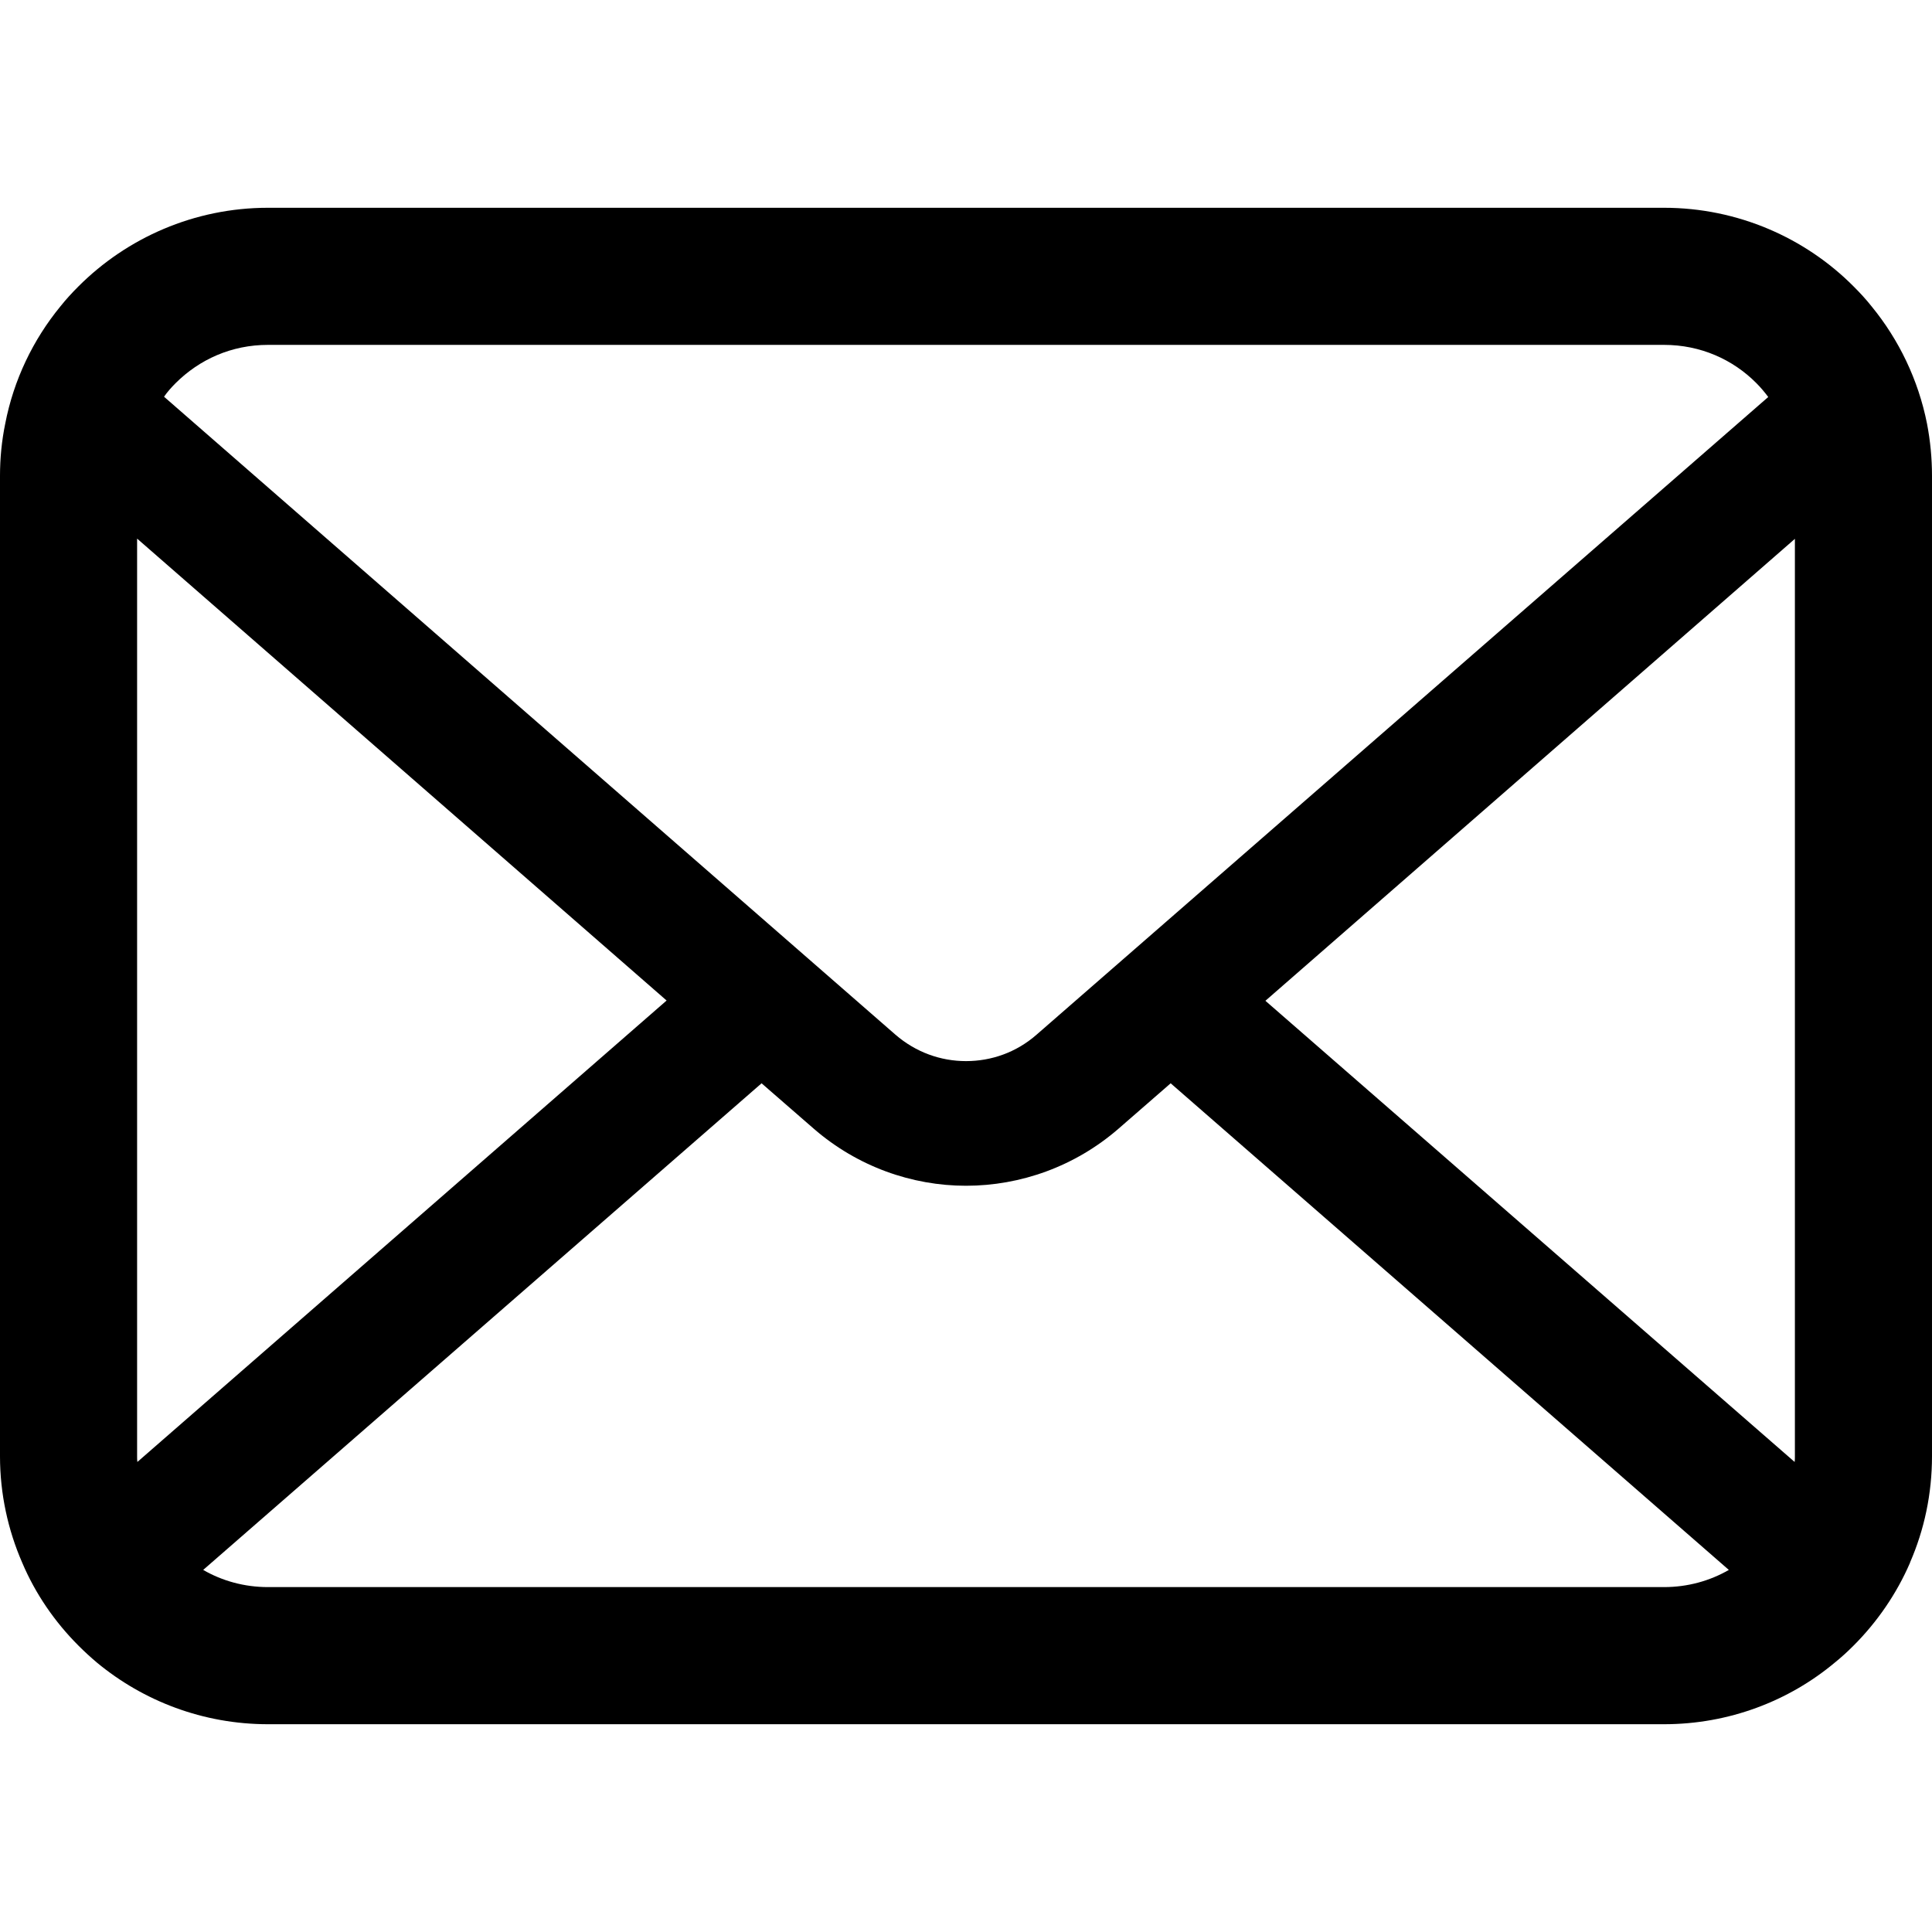
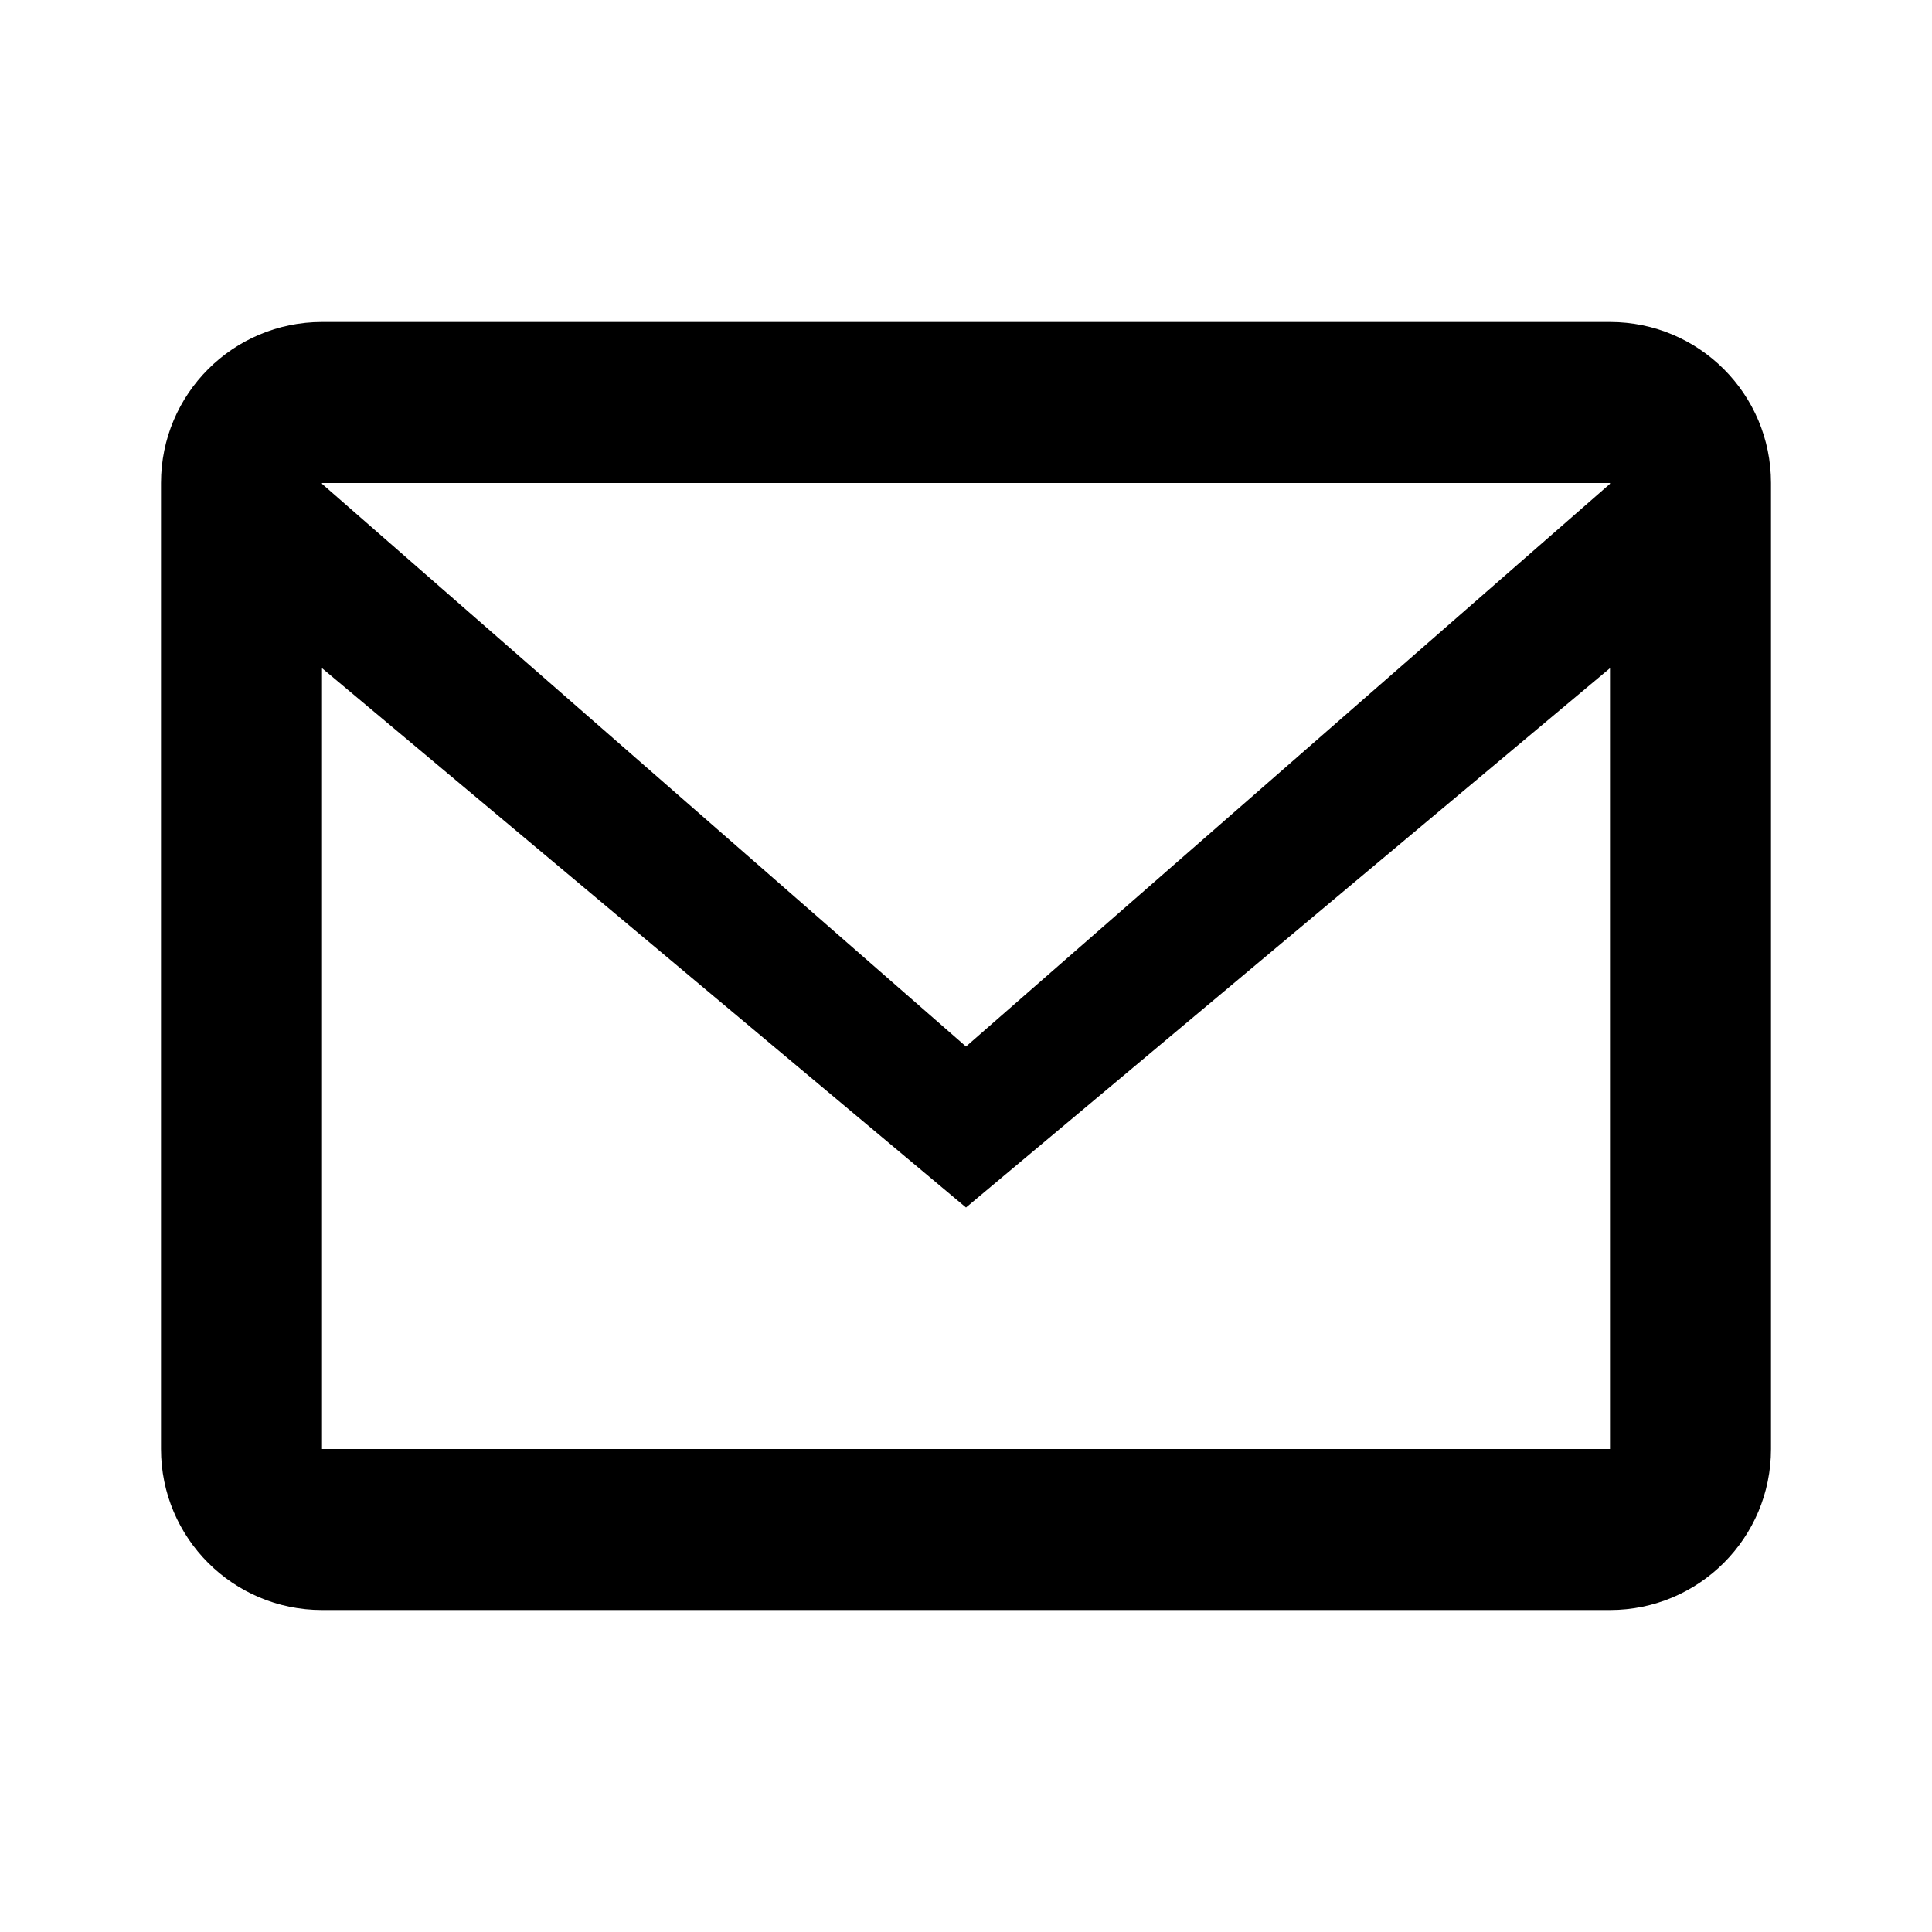
- <svg xmlns="http://www.w3.org/2000/svg" height="800px" width="800px" version="1.1" id="_x32_" viewBox="0 0 512 512" xml:space="preserve">
-   <style type="text/css">
- 	.st0{fill:#000000;}
- </style>
-   <g>
-     <path class="st0" d="M510.678,112.275c-2.308-11.626-7.463-22.265-14.662-31.054c-1.518-1.915-3.104-3.63-4.823-5.345   c-12.755-12.818-30.657-20.814-50.214-20.814H71.021c-19.557,0-37.395,7.996-50.21,20.814c-1.715,1.715-3.301,3.43-4.823,5.345   C8.785,90.009,3.63,100.649,1.386,112.275C0.464,116.762,0,121.399,0,126.087V385.92c0,9.968,2.114,19.55,5.884,28.203   c3.497,8.26,8.653,15.734,14.926,22.001c1.59,1.586,3.169,3.044,4.892,4.494c12.286,10.175,28.145,16.32,45.319,16.32h369.958   c17.18,0,33.108-6.145,45.323-16.384c1.718-1.386,3.305-2.844,4.891-4.43c6.27-6.267,11.425-13.741,14.994-22.001v-0.064   c3.769-8.653,5.812-18.171,5.812-28.138V126.087C512,121.399,511.543,116.762,510.678,112.275z M46.509,101.571   c6.345-6.338,14.866-10.175,24.512-10.175h369.958c9.646,0,18.242,3.837,24.512,10.175c1.122,1.129,2.179,2.387,3.112,3.637   L274.696,274.203c-5.348,4.687-11.954,7.002-18.696,7.002c-6.674,0-13.276-2.315-18.695-7.002L43.472,105.136   C44.33,103.886,45.387,102.7,46.509,101.571z M36.334,385.92V142.735L176.658,265.15L36.405,387.435   C36.334,386.971,36.334,386.449,36.334,385.92z M440.979,420.597H71.021c-6.281,0-12.158-1.651-17.174-4.552l147.978-128.959   l13.815,12.018c11.561,10.046,26.028,15.134,40.36,15.134c14.406,0,28.872-5.088,40.432-15.134l13.808-12.018l147.92,128.959   C453.137,418.946,447.26,420.597,440.979,420.597z M475.666,385.92c0,0.529,0,1.051-0.068,1.515L335.346,265.221L475.666,142.8   V385.92z" />
-   </g>
+ <svg xmlns="http://www.w3.org/2000/svg" viewBox="0 0 24 24" fill="currentColor">
+   <path d="M20 4H4a2 2 0 0 0-2 2v12a2 2 0 0 0 2 2h16a2 2 0 0 0 2-2V6a2 2 0 0 0-2-2Zm0 2v.01L12 13 4 6.01V6h16Zm0 12H4V8.3l8 6.7 8-6.7V16Z" />
</svg>
